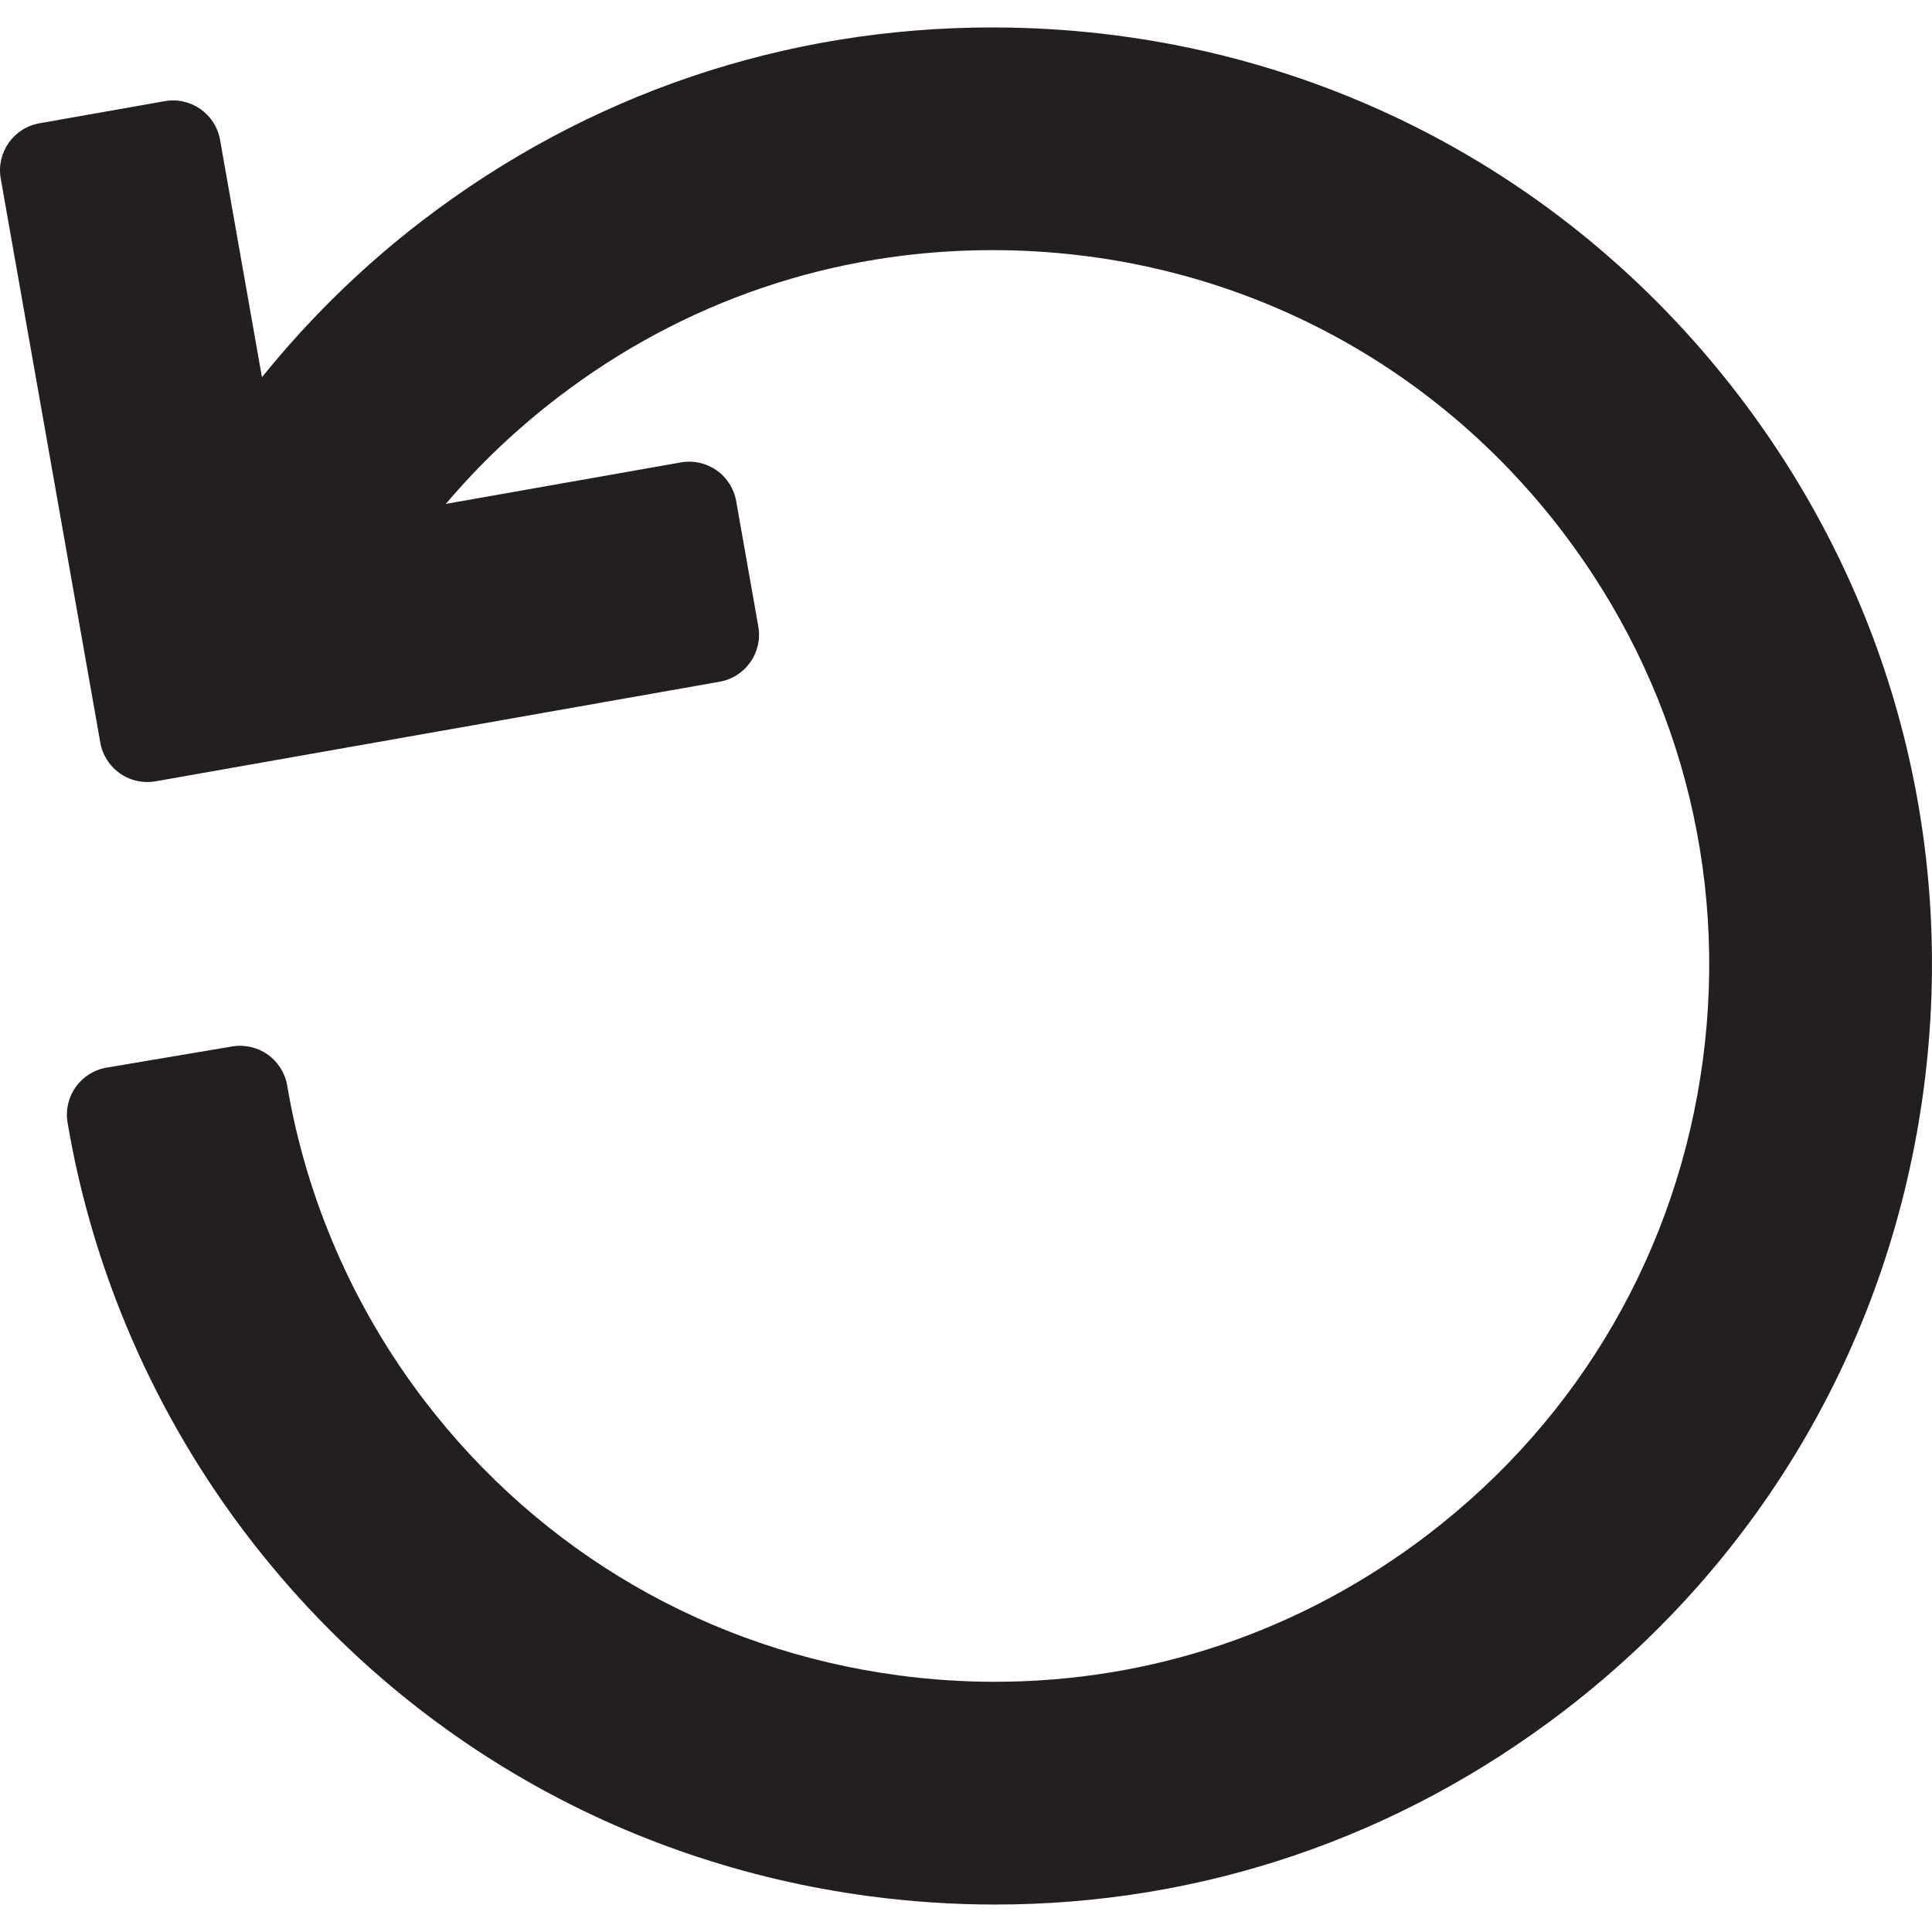
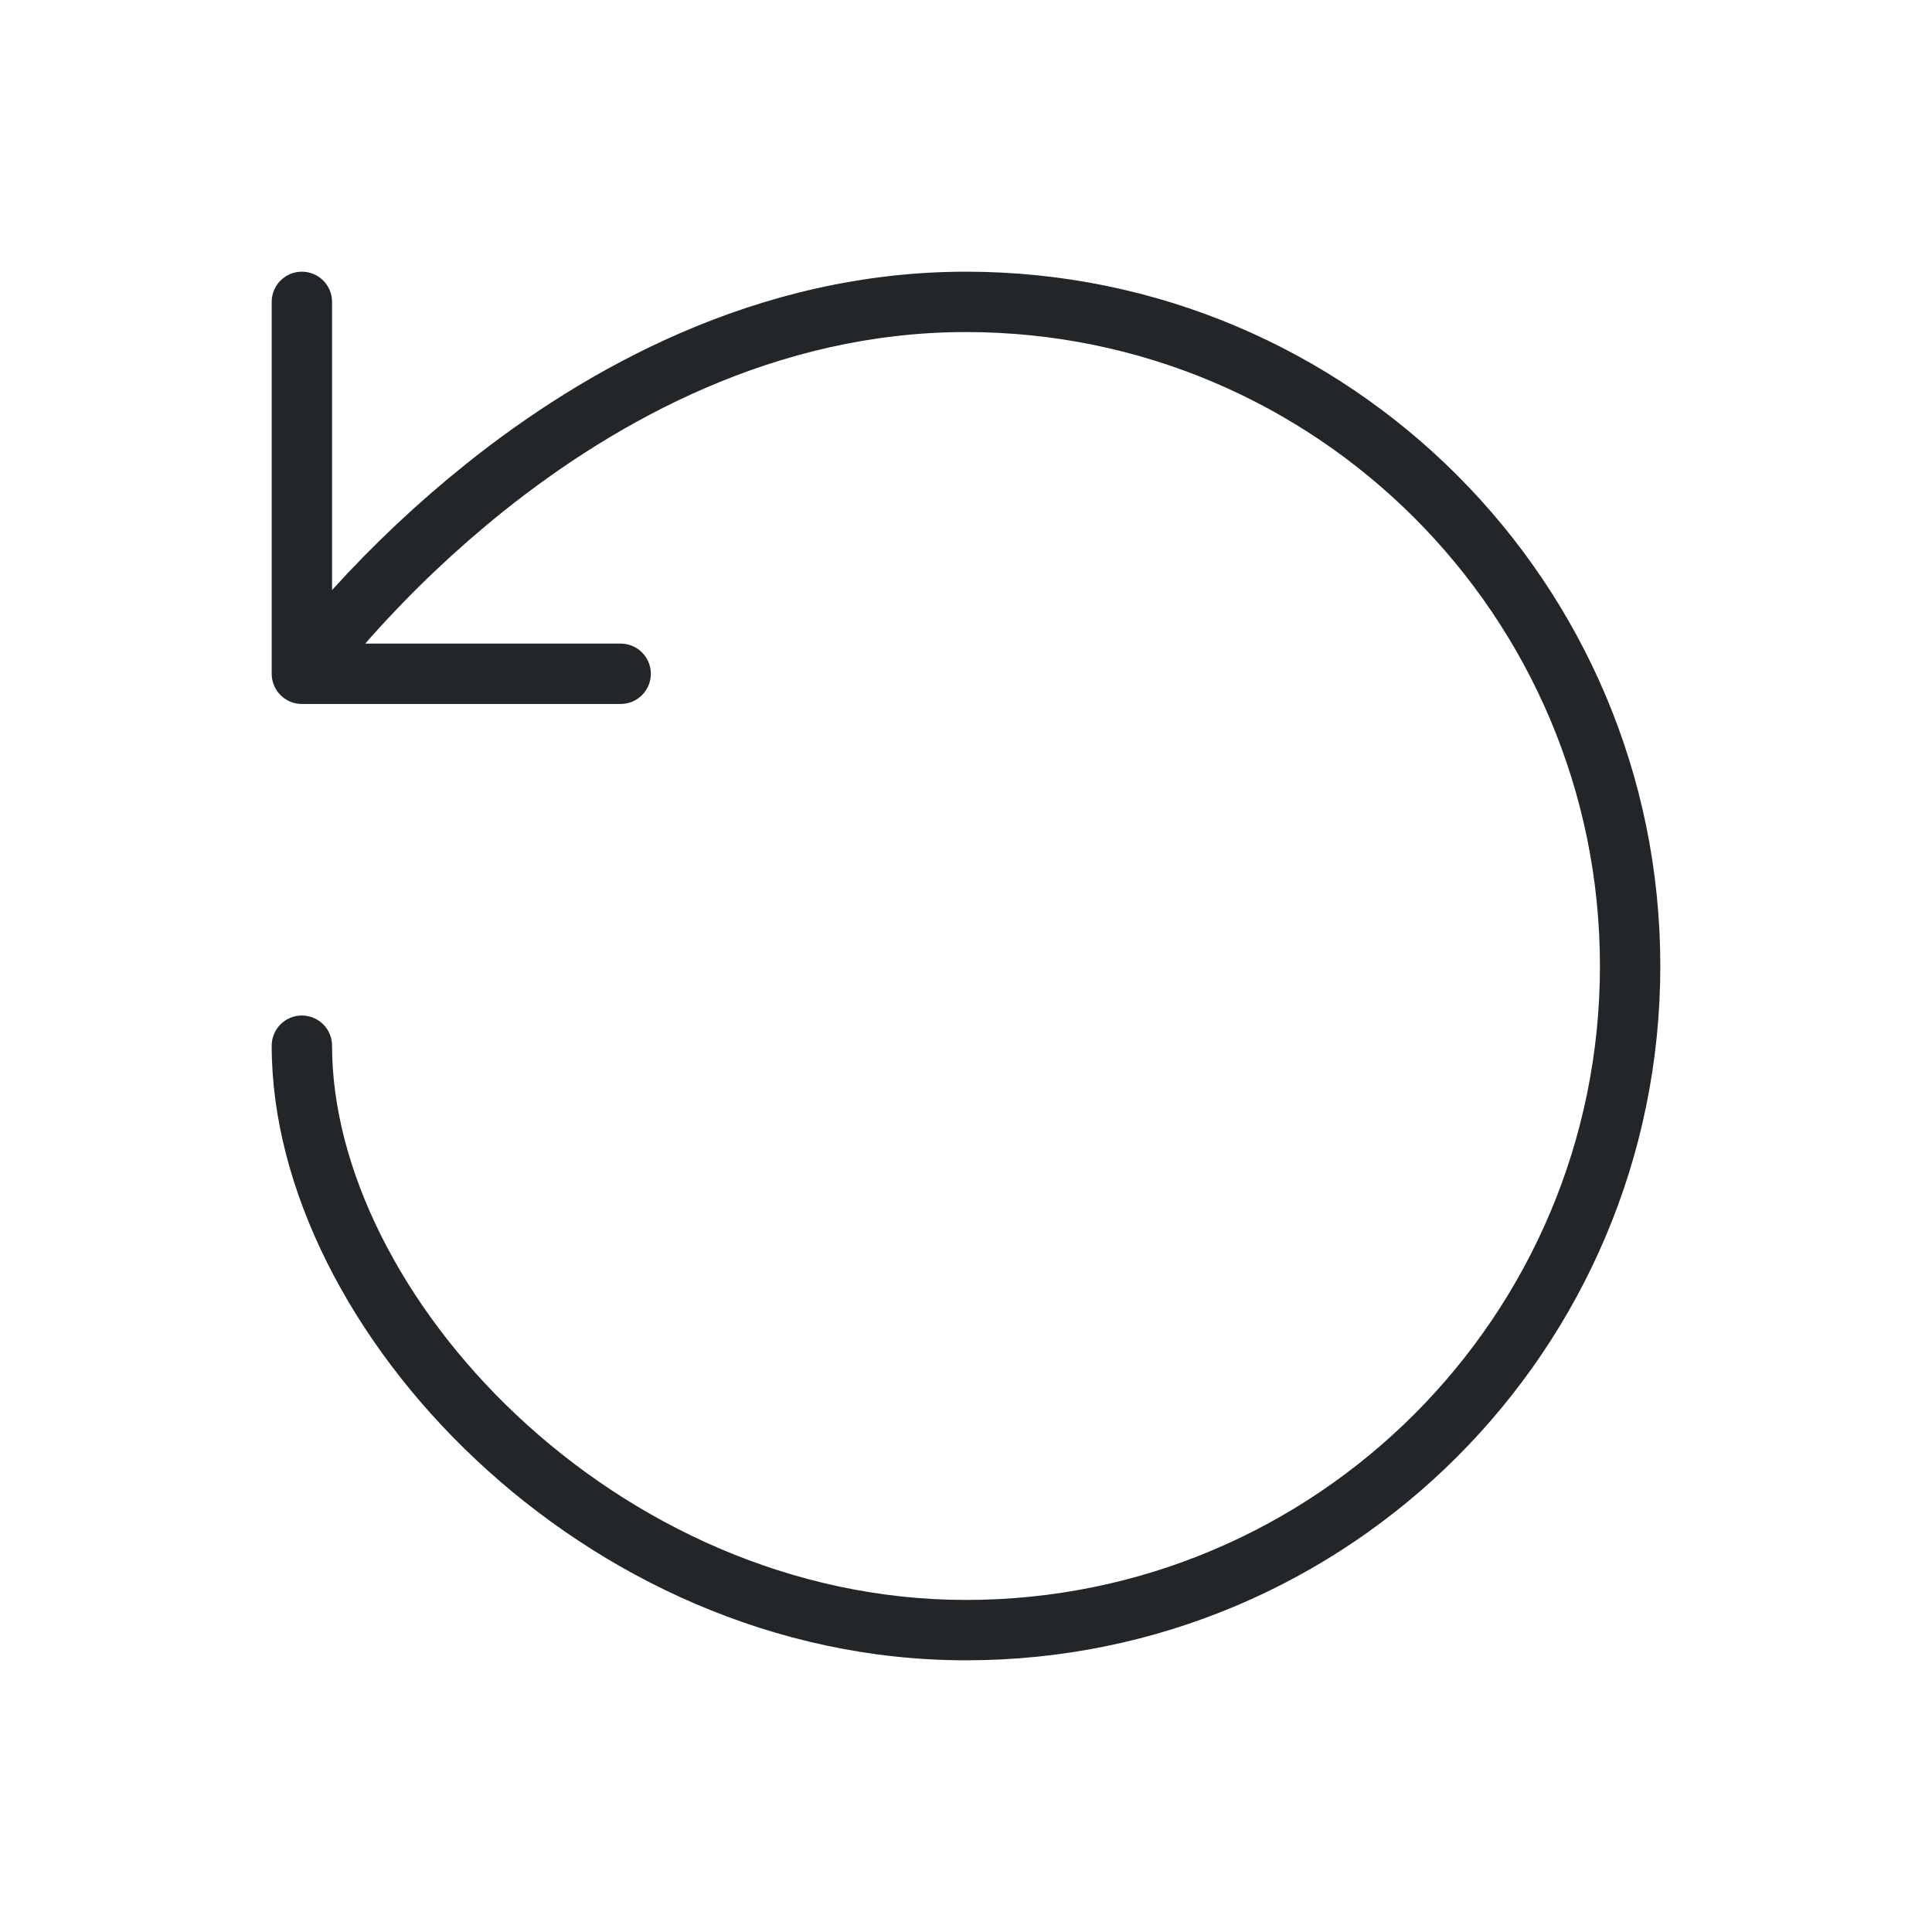
- <svg xmlns="http://www.w3.org/2000/svg" height="800" width="800" version="1.1" id="Capa_1" viewBox="0 0 303.597 303.597" xml:space="preserve">
-   <defs id="defs1" />
-   <path style="fill:#231f20" d="m 245.727,268.881 c -25.982,19.891 -56.887,30.403 -89.369,30.402 h -0.002 c -6.545,0 -13.176,-0.44 -19.707,-1.308 -39.055,-5.187 -73.754,-25.272 -97.702,-56.557 -14.571,-19.033 -24.367,-41.513 -28.329,-65.01 -0.689,-4.084 2.064,-7.954 6.148,-8.643 l 19.721,-3.326 c 1.964,-0.33 3.974,0.131 5.595,1.284 1.621,1.153 2.717,2.902 3.048,4.864 3.019,17.896 10.49,35.032 21.608,49.555 18.266,23.861 44.73,39.181 74.521,43.137 4.994,0.664 10.061,1 15.058,1 24.757,0 48.317,-8.019 68.137,-23.191 23.86,-18.266 39.18,-44.73 43.136,-74.519 3.957,-29.787 -3.924,-59.333 -22.189,-83.194 -21.441,-28.007 -54.051,-44.069 -89.469,-44.069 -24.886,0 -48.484,7.996 -68.245,23.122 -6.55,5.014 -12.43,10.615 -17.626,16.754 l 36.934,-6.52 c 1.956,-0.347 3.973,0.101 5.604,1.241 1.631,1.141 2.739,2.882 3.085,4.841 l 3.477,19.695 c 0.72,4.079 -2.003,7.969 -6.081,8.689 l -88.63,15.647 c -0.434,0.077 -0.869,0.114 -1.304,0.114 -1.528,0 -3.031,-0.467 -4.301,-1.355 -1.63,-1.141 -2.739,-2.882 -3.084,-4.841 L 0.115,28.063 c -0.721,-4.079 2.002,-7.969 6.081,-8.69 L 25.891,15.896 c 4.085,-0.723 7.97,2.003 8.689,6.082 l 6.585,37.3 c 7.387,-9.162 15.87,-17.463 25.248,-24.642 25.914,-19.838 56.86,-30.324 89.495,-30.324 46.423,0 89.171,21.063 117.284,57.787 23.947,31.286 34.279,70.024 29.092,109.079 -5.188,39.058 -25.274,73.755 -56.557,97.703 z" id="path1" />
+ <svg xmlns="http://www.w3.org/2000/svg" version="1.1" width="32" height="32" viewBox="0 0 32 32">
+   <defs>
+     <style id="current-color-scheme" type="text/css">.ColorScheme-Text {
+         color:#232629;
+       }</style>
+   </defs>
+   <path class="ColorScheme-Text" fill-rule="evenodd" d="M16 5.5a10.5 10.5 0 1 1 0 21c-2.891 0-5.523-1.258-7.436-3.054C6.643 21.64 5.5 19.344 5.5 17.32a.5.5 0 0 0-1 0c0 2.375 1.32 4.92 3.38 6.854C9.947 26.118 12.815 27.5 16 27.5a11.5 11.5 0 1 0 0-23c-3.458 0-6.316 1.612-8.287 3.19A19.146 19.146 0 0 0 5.5 9.773V5a.5.5 0 0 0-1 0v6.16a.5.5 0 0 0 .5.5h5.28a.5.5 0 0 0 0-1H6.05l.114-.13a18.14 18.14 0 0 1 2.173-2.06C10.216 6.968 12.857 5.5 16 5.5Z" clip-rule="evenodd" fill="currentColor" />
</svg>
